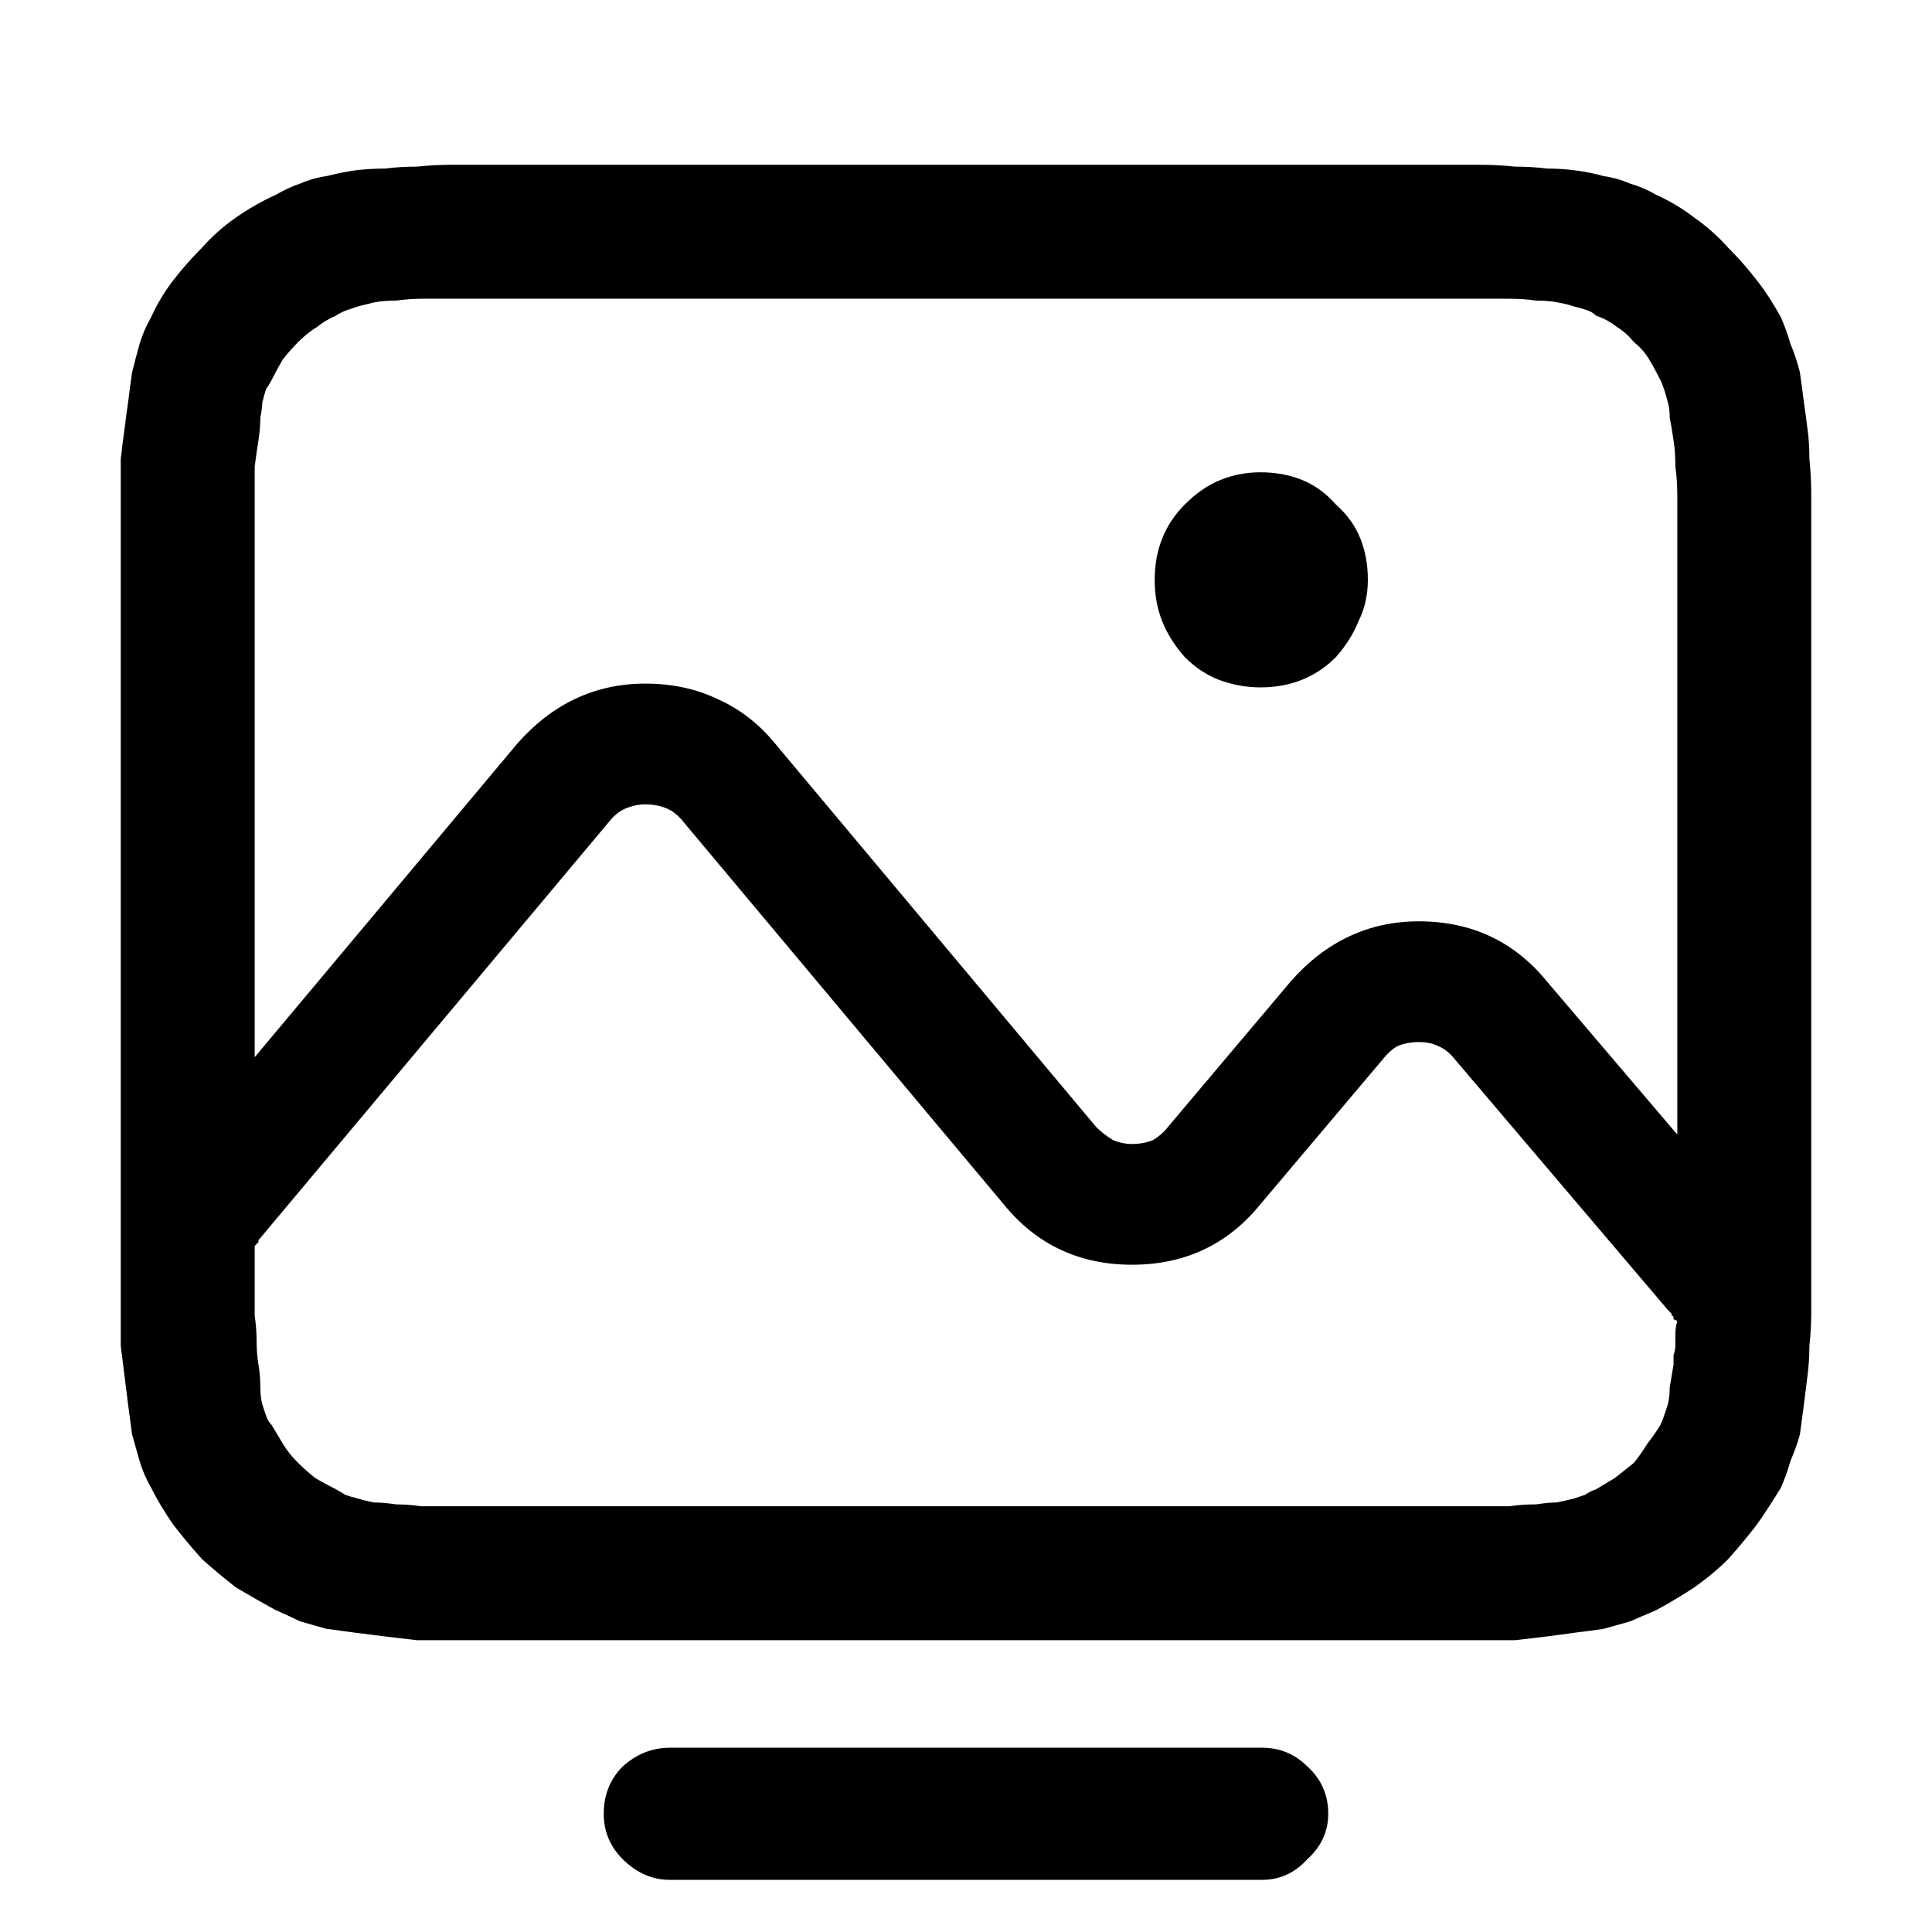
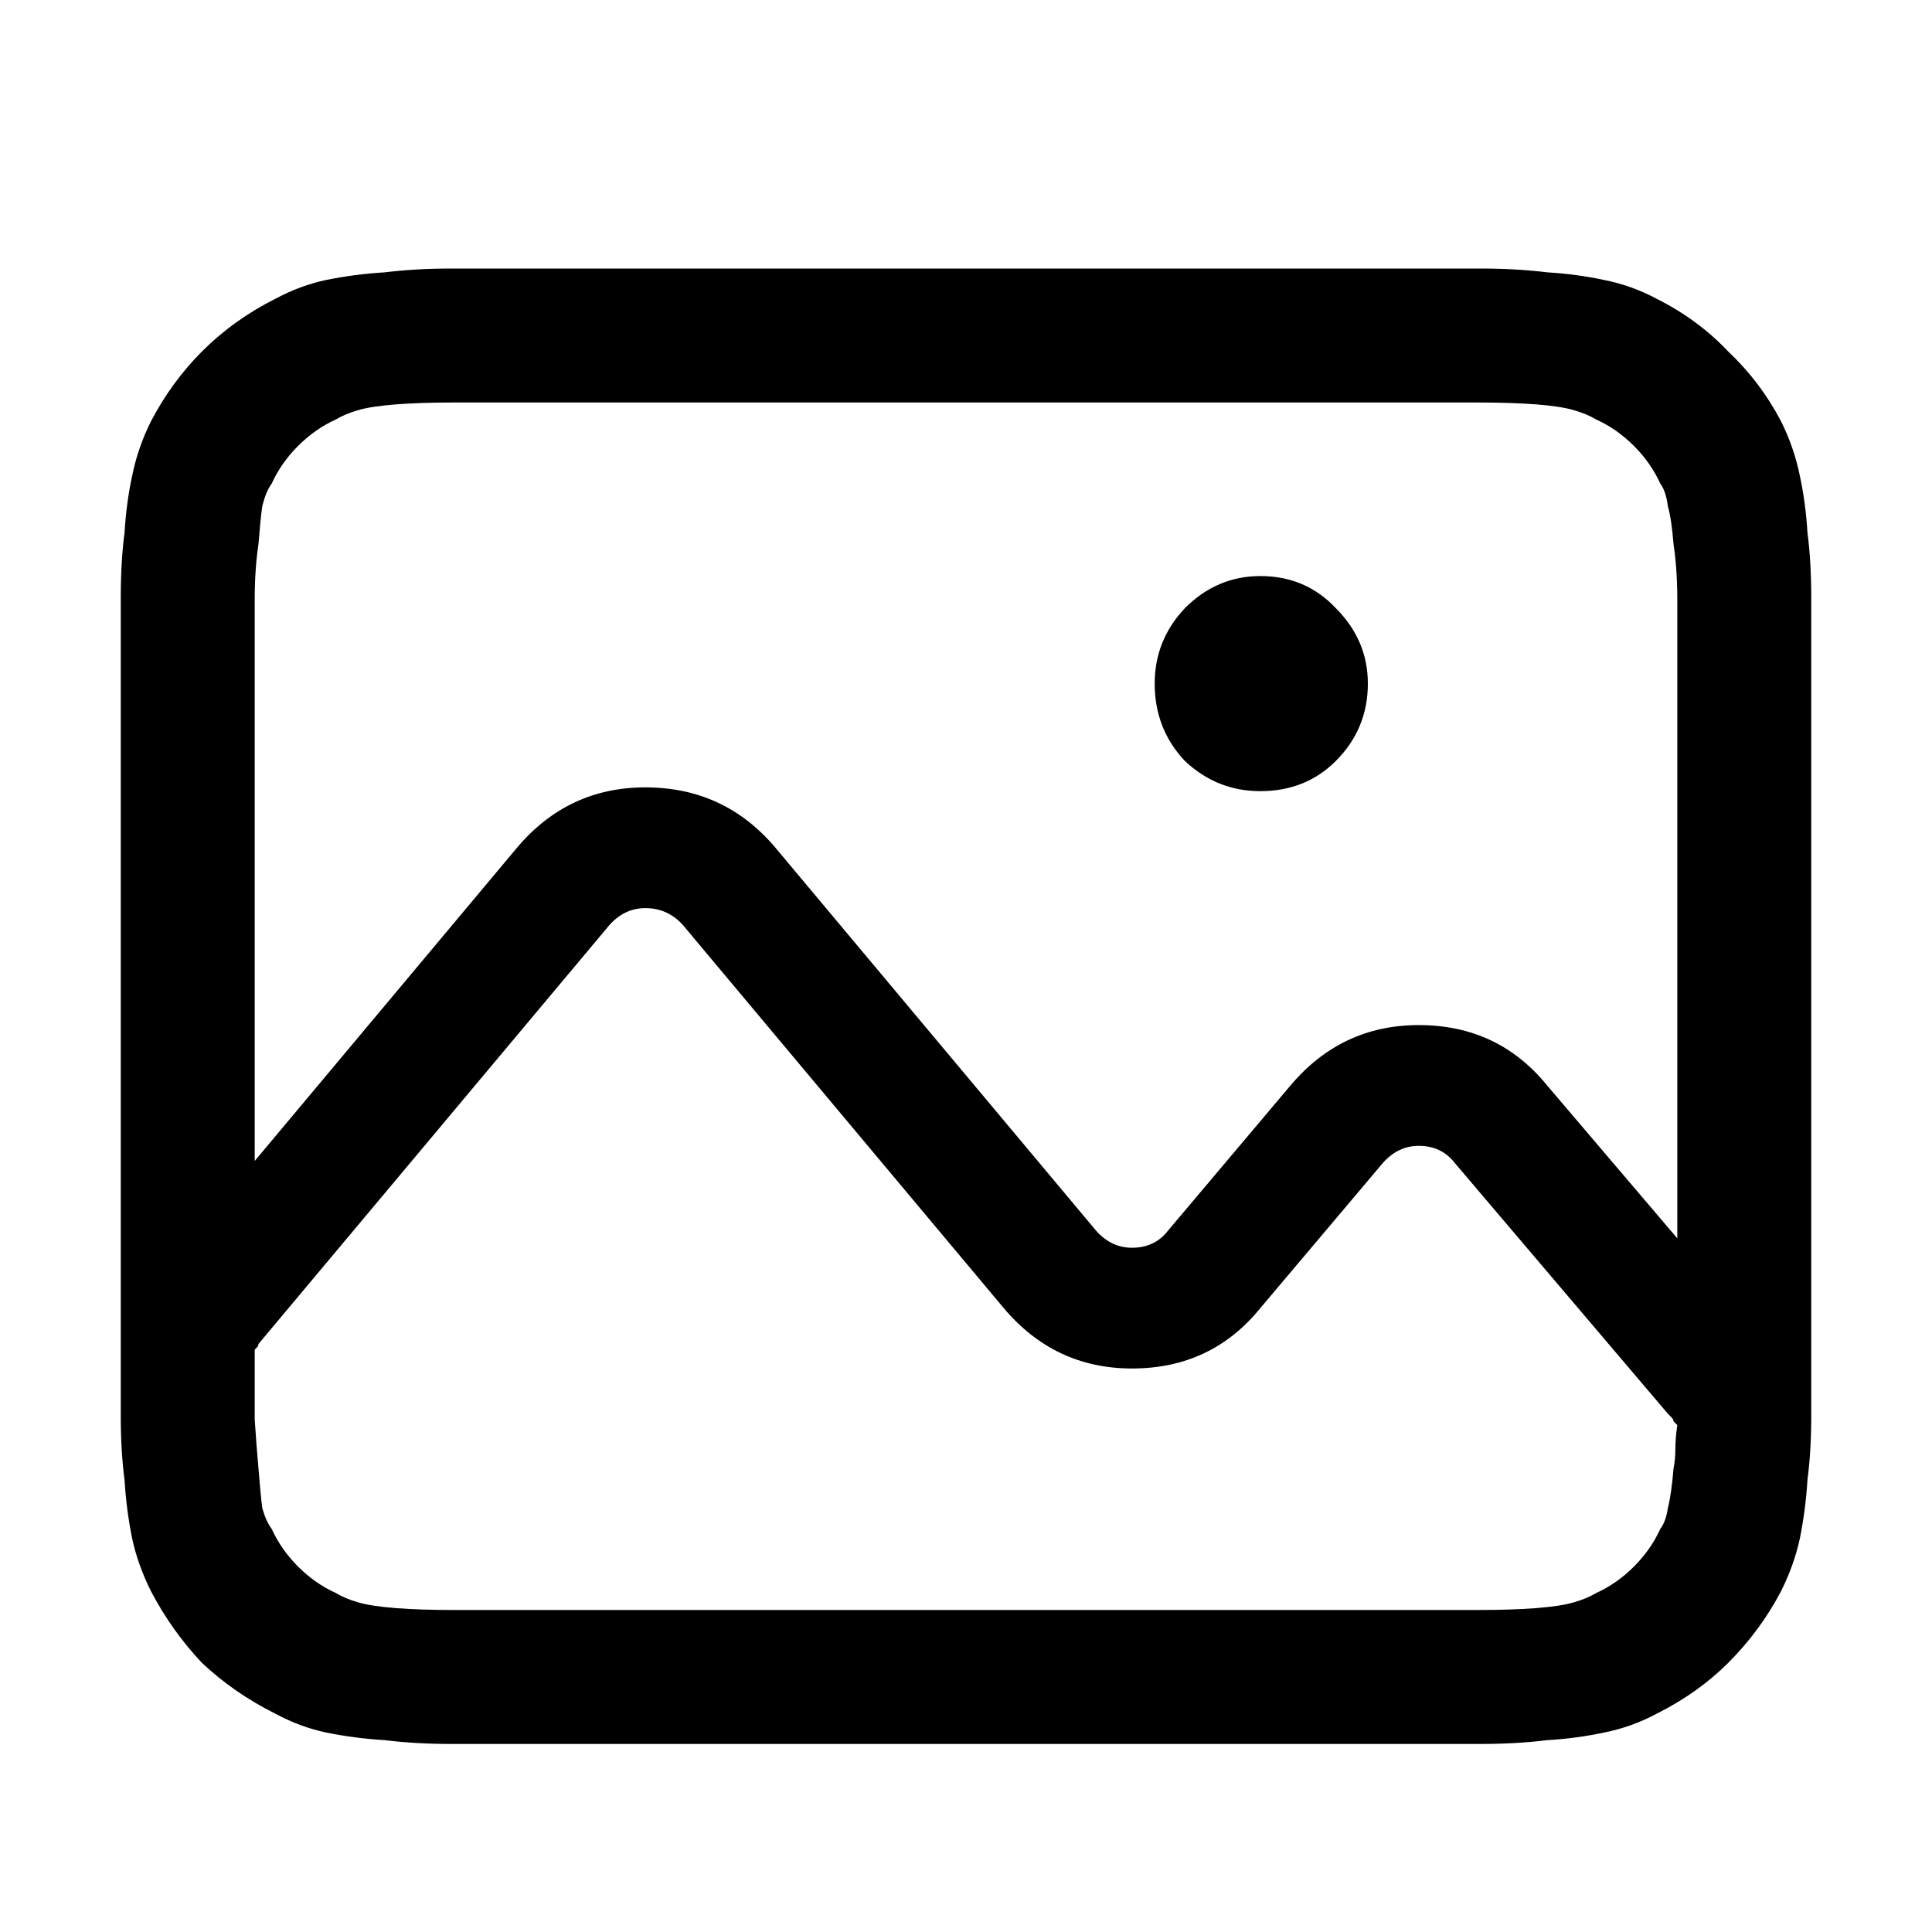
<svg xmlns="http://www.w3.org/2000/svg" width="24" height="24" viewBox="0 0 24 24" fill="none">
-   <path d="M17.391 2.047C17.578 2.047 17.75 2.047 17.906 2.047C18.078 2.047 18.242 2.047 18.398 2.047C18.539 2.047 18.68 2.055 18.82 2.07C18.961 2.07 19.094 2.078 19.219 2.094C19.344 2.094 19.461 2.102 19.57 2.117C19.695 2.133 19.812 2.156 19.922 2.188C20.031 2.203 20.141 2.234 20.25 2.281C20.359 2.312 20.469 2.359 20.578 2.422C20.75 2.5 20.906 2.594 21.047 2.703C21.203 2.812 21.344 2.938 21.469 3.078C21.594 3.203 21.711 3.336 21.82 3.477C21.93 3.617 22.031 3.773 22.125 3.945C22.172 4.055 22.211 4.164 22.242 4.273C22.289 4.383 22.328 4.5 22.359 4.625C22.375 4.734 22.391 4.852 22.406 4.977C22.422 5.086 22.438 5.203 22.453 5.328C22.469 5.438 22.477 5.562 22.477 5.703C22.492 5.844 22.5 5.992 22.5 6.148C22.5 6.289 22.5 6.445 22.5 6.617C22.5 6.773 22.5 6.945 22.5 7.133V15.289C22.5 15.461 22.5 15.633 22.5 15.805C22.5 15.977 22.5 16.141 22.5 16.297C22.5 16.438 22.492 16.578 22.477 16.719C22.477 16.844 22.469 16.969 22.453 17.094C22.438 17.219 22.422 17.344 22.406 17.469C22.391 17.578 22.375 17.695 22.359 17.82C22.328 17.93 22.289 18.039 22.242 18.148C22.211 18.258 22.172 18.367 22.125 18.477C22.031 18.633 21.93 18.789 21.82 18.945C21.711 19.086 21.594 19.227 21.469 19.367C21.344 19.492 21.203 19.609 21.047 19.719C20.906 19.812 20.75 19.906 20.578 20C20.469 20.047 20.359 20.094 20.25 20.141C20.141 20.172 20.031 20.203 19.922 20.234C19.812 20.25 19.695 20.266 19.57 20.281C19.461 20.297 19.344 20.312 19.219 20.328C19.094 20.344 18.961 20.359 18.82 20.375C18.68 20.375 18.539 20.375 18.398 20.375C18.242 20.375 18.078 20.375 17.906 20.375C17.75 20.375 17.578 20.375 17.391 20.375H6.609C6.422 20.375 6.242 20.375 6.07 20.375C5.898 20.375 5.742 20.375 5.602 20.375C5.461 20.375 5.32 20.375 5.18 20.375C5.039 20.359 4.906 20.344 4.781 20.328C4.656 20.312 4.531 20.297 4.406 20.281C4.297 20.266 4.18 20.25 4.055 20.234C3.945 20.203 3.836 20.172 3.727 20.141C3.633 20.094 3.531 20.047 3.422 20C3.25 19.906 3.086 19.812 2.93 19.719C2.789 19.609 2.648 19.492 2.508 19.367C2.383 19.227 2.266 19.086 2.156 18.945C2.047 18.789 1.953 18.633 1.875 18.477C1.812 18.367 1.766 18.258 1.734 18.148C1.703 18.039 1.672 17.93 1.641 17.82C1.625 17.695 1.609 17.578 1.594 17.469C1.578 17.344 1.562 17.219 1.547 17.094C1.531 16.969 1.516 16.844 1.5 16.719C1.5 16.578 1.5 16.438 1.5 16.297C1.5 16.141 1.5 15.977 1.5 15.805C1.5 15.633 1.5 15.461 1.5 15.289V7.133C1.5 6.945 1.5 6.773 1.5 6.617C1.5 6.445 1.5 6.289 1.5 6.148C1.5 5.992 1.5 5.844 1.5 5.703C1.516 5.562 1.531 5.438 1.547 5.328C1.562 5.203 1.578 5.086 1.594 4.977C1.609 4.852 1.625 4.734 1.641 4.625C1.672 4.5 1.703 4.383 1.734 4.273C1.766 4.164 1.812 4.055 1.875 3.945C1.953 3.773 2.047 3.617 2.156 3.477C2.266 3.336 2.383 3.203 2.508 3.078C2.633 2.938 2.773 2.812 2.93 2.703C3.086 2.594 3.25 2.5 3.422 2.422C3.531 2.359 3.633 2.312 3.727 2.281C3.836 2.234 3.945 2.203 4.055 2.188C4.18 2.156 4.297 2.133 4.406 2.117C4.531 2.102 4.656 2.094 4.781 2.094C4.906 2.078 5.039 2.07 5.18 2.07C5.32 2.055 5.461 2.047 5.602 2.047C5.742 2.047 5.898 2.047 6.07 2.047C6.242 2.047 6.422 2.047 6.609 2.047H17.391ZM8.484 10.203C8.422 10.125 8.352 10.07 8.273 10.039C8.195 10.008 8.109 9.992 8.016 9.992C7.938 9.992 7.859 10.008 7.781 10.039C7.703 10.07 7.633 10.125 7.57 10.203L3.211 15.406C3.211 15.406 3.211 15.414 3.211 15.43C3.211 15.43 3.203 15.438 3.188 15.453C3.188 15.453 3.18 15.461 3.164 15.477C3.164 15.633 3.164 15.789 3.164 15.945C3.164 16.086 3.164 16.219 3.164 16.344C3.18 16.453 3.188 16.562 3.188 16.672C3.188 16.766 3.195 16.859 3.211 16.953C3.227 17.047 3.234 17.141 3.234 17.234C3.234 17.312 3.242 17.383 3.258 17.445C3.273 17.492 3.289 17.539 3.305 17.586C3.32 17.633 3.344 17.672 3.375 17.703C3.422 17.781 3.469 17.859 3.516 17.938C3.562 18.016 3.625 18.094 3.703 18.172C3.766 18.234 3.836 18.297 3.914 18.359C3.992 18.406 4.078 18.453 4.172 18.5C4.203 18.516 4.242 18.539 4.289 18.57C4.336 18.586 4.391 18.602 4.453 18.617C4.5 18.633 4.562 18.648 4.641 18.664C4.719 18.664 4.812 18.672 4.922 18.688C5.016 18.688 5.117 18.695 5.227 18.711C5.352 18.711 5.484 18.711 5.625 18.711C5.75 18.711 5.891 18.711 6.047 18.711C6.219 18.711 6.406 18.711 6.609 18.711H17.391C17.594 18.711 17.773 18.711 17.93 18.711C18.086 18.711 18.234 18.711 18.375 18.711C18.516 18.711 18.641 18.711 18.75 18.711C18.859 18.695 18.969 18.688 19.078 18.688C19.188 18.672 19.273 18.664 19.336 18.664C19.414 18.648 19.484 18.633 19.547 18.617C19.594 18.602 19.641 18.586 19.688 18.57C19.734 18.539 19.781 18.516 19.828 18.5C19.906 18.453 19.984 18.406 20.062 18.359C20.141 18.297 20.219 18.234 20.297 18.172C20.359 18.094 20.414 18.016 20.461 17.938C20.523 17.859 20.578 17.781 20.625 17.703C20.641 17.672 20.656 17.633 20.672 17.586C20.688 17.539 20.703 17.492 20.719 17.445C20.734 17.383 20.742 17.312 20.742 17.234C20.758 17.141 20.773 17.047 20.789 16.953C20.789 16.906 20.789 16.867 20.789 16.836C20.805 16.789 20.812 16.75 20.812 16.719C20.812 16.672 20.812 16.625 20.812 16.578C20.812 16.516 20.82 16.461 20.836 16.414C20.82 16.398 20.805 16.391 20.789 16.391C20.789 16.375 20.789 16.367 20.789 16.367C20.789 16.352 20.781 16.344 20.766 16.344C20.766 16.328 20.766 16.32 20.766 16.32L20.719 16.273L18.07 13.156C18.008 13.078 17.938 13.023 17.859 12.992C17.797 12.961 17.719 12.945 17.625 12.945C17.531 12.945 17.445 12.961 17.367 12.992C17.305 13.023 17.242 13.078 17.18 13.156L15.656 14.961C15.453 15.211 15.219 15.398 14.953 15.523C14.688 15.648 14.391 15.711 14.062 15.711C13.734 15.711 13.438 15.648 13.172 15.523C12.906 15.398 12.672 15.211 12.469 14.961L8.484 10.203ZM6.609 3.711C6.406 3.711 6.227 3.711 6.07 3.711C5.914 3.711 5.766 3.711 5.625 3.711C5.484 3.711 5.359 3.711 5.25 3.711C5.141 3.711 5.031 3.719 4.922 3.734C4.812 3.734 4.719 3.742 4.641 3.758C4.578 3.773 4.516 3.789 4.453 3.805C4.406 3.82 4.359 3.836 4.312 3.852C4.266 3.867 4.219 3.891 4.172 3.922C4.094 3.953 4.016 4 3.938 4.062C3.859 4.109 3.781 4.172 3.703 4.25C3.641 4.312 3.578 4.383 3.516 4.461C3.469 4.539 3.422 4.625 3.375 4.719C3.359 4.75 3.336 4.789 3.305 4.836C3.289 4.883 3.273 4.938 3.258 5C3.258 5.047 3.25 5.109 3.234 5.188C3.234 5.266 3.227 5.359 3.211 5.469C3.195 5.562 3.18 5.672 3.164 5.797C3.164 5.906 3.164 6.031 3.164 6.172C3.164 6.297 3.164 6.445 3.164 6.617C3.164 6.773 3.164 6.945 3.164 7.133V13.133L6.422 9.242C6.641 8.992 6.883 8.805 7.148 8.68C7.414 8.555 7.703 8.492 8.016 8.492C8.344 8.492 8.641 8.555 8.906 8.68C9.188 8.805 9.43 8.992 9.633 9.242L13.617 14C13.68 14.062 13.75 14.117 13.828 14.164C13.906 14.195 13.984 14.211 14.062 14.211C14.156 14.211 14.242 14.195 14.32 14.164C14.398 14.117 14.461 14.062 14.508 14L16.031 12.195C16.25 11.945 16.492 11.758 16.758 11.633C17.023 11.508 17.312 11.445 17.625 11.445C17.953 11.445 18.25 11.508 18.516 11.633C18.781 11.758 19.016 11.945 19.219 12.195L20.836 14.094V7.133C20.836 6.945 20.836 6.773 20.836 6.617C20.836 6.445 20.836 6.297 20.836 6.172C20.836 6.031 20.828 5.906 20.812 5.797C20.812 5.672 20.805 5.562 20.789 5.469C20.773 5.359 20.758 5.266 20.742 5.188C20.742 5.109 20.734 5.047 20.719 5C20.703 4.938 20.688 4.883 20.672 4.836C20.656 4.789 20.641 4.75 20.625 4.719C20.578 4.625 20.531 4.539 20.484 4.461C20.438 4.383 20.375 4.312 20.297 4.25C20.234 4.172 20.164 4.109 20.086 4.062C20.008 4 19.922 3.953 19.828 3.922C19.797 3.891 19.758 3.867 19.711 3.852C19.664 3.836 19.609 3.82 19.547 3.805C19.5 3.789 19.438 3.773 19.359 3.758C19.281 3.742 19.188 3.734 19.078 3.734C18.984 3.719 18.875 3.711 18.75 3.711C18.641 3.711 18.516 3.711 18.375 3.711C18.25 3.711 18.102 3.711 17.93 3.711C17.773 3.711 17.594 3.711 17.391 3.711H6.609ZM15.656 5.867C15.844 5.867 16.016 5.898 16.172 5.961C16.328 6.023 16.469 6.125 16.594 6.266C16.734 6.391 16.836 6.531 16.898 6.688C16.961 6.844 16.992 7.016 16.992 7.203C16.992 7.391 16.953 7.562 16.875 7.719C16.812 7.875 16.719 8.023 16.594 8.164C16.469 8.289 16.328 8.383 16.172 8.445C16.016 8.508 15.844 8.539 15.656 8.539C15.484 8.539 15.312 8.508 15.141 8.445C14.984 8.383 14.844 8.289 14.719 8.164C14.594 8.023 14.5 7.875 14.438 7.719C14.375 7.562 14.344 7.391 14.344 7.203C14.344 7.016 14.375 6.844 14.438 6.688C14.5 6.531 14.594 6.391 14.719 6.266C14.859 6.125 15.008 6.023 15.164 5.961C15.32 5.898 15.484 5.867 15.656 5.867ZM15.68 21.711C15.898 21.711 16.086 21.789 16.242 21.945C16.414 22.102 16.5 22.297 16.5 22.531C16.5 22.75 16.414 22.938 16.242 23.094C16.086 23.266 15.898 23.352 15.68 23.352H8.32C8.102 23.352 7.906 23.266 7.734 23.094C7.578 22.938 7.5 22.75 7.5 22.531C7.5 22.297 7.578 22.102 7.734 21.945C7.906 21.789 8.102 21.711 8.32 21.711H15.68Z" fill="black" />
+   <path d="M17.391 3.336C17.766 3.336 18.102 3.336 18.398 3.336C18.695 3.336 18.969 3.352 19.219 3.383C19.469 3.398 19.703 3.43 19.922 3.477C20.156 3.523 20.375 3.602 20.578 3.711C20.922 3.883 21.219 4.102 21.469 4.367C21.734 4.617 21.953 4.906 22.125 5.234C22.234 5.453 22.312 5.68 22.359 5.914C22.406 6.133 22.438 6.367 22.453 6.617C22.484 6.852 22.5 7.125 22.5 7.438C22.5 7.734 22.5 8.062 22.5 8.422V16.578C22.5 16.938 22.5 17.273 22.5 17.586C22.5 17.883 22.484 18.148 22.453 18.383C22.438 18.633 22.406 18.875 22.359 19.109C22.312 19.328 22.234 19.547 22.125 19.766C21.953 20.094 21.734 20.391 21.469 20.656C21.219 20.906 20.922 21.117 20.578 21.289C20.375 21.398 20.156 21.477 19.922 21.523C19.703 21.57 19.469 21.602 19.219 21.617C18.969 21.648 18.695 21.664 18.398 21.664C18.102 21.664 17.766 21.664 17.391 21.664H6.609C6.234 21.664 5.898 21.664 5.602 21.664C5.305 21.664 5.031 21.648 4.781 21.617C4.531 21.602 4.289 21.57 4.055 21.523C3.836 21.477 3.625 21.398 3.422 21.289C3.078 21.117 2.773 20.906 2.508 20.656C2.258 20.391 2.047 20.094 1.875 19.766C1.766 19.547 1.688 19.328 1.641 19.109C1.594 18.875 1.562 18.633 1.547 18.383C1.516 18.148 1.5 17.883 1.5 17.586C1.5 17.273 1.5 16.938 1.5 16.578V8.422C1.5 8.062 1.5 7.734 1.5 7.438C1.5 7.125 1.516 6.852 1.547 6.617C1.562 6.367 1.594 6.133 1.641 5.914C1.688 5.68 1.766 5.453 1.875 5.234C2.047 4.906 2.258 4.617 2.508 4.367C2.773 4.102 3.078 3.883 3.422 3.711C3.625 3.602 3.836 3.523 4.055 3.477C4.289 3.43 4.531 3.398 4.781 3.383C5.031 3.352 5.305 3.336 5.602 3.336C5.898 3.336 6.234 3.336 6.609 3.336H17.391ZM8.484 11.492C8.359 11.352 8.203 11.281 8.016 11.281C7.844 11.281 7.695 11.352 7.57 11.492L3.211 16.695C3.211 16.711 3.203 16.727 3.188 16.742C3.188 16.742 3.18 16.75 3.164 16.766C3.164 17.094 3.164 17.383 3.164 17.633C3.18 17.867 3.195 18.07 3.211 18.242C3.227 18.445 3.242 18.609 3.258 18.734C3.289 18.844 3.328 18.93 3.375 18.992C3.453 19.164 3.562 19.32 3.703 19.461C3.844 19.602 4 19.711 4.172 19.789C4.25 19.836 4.344 19.875 4.453 19.906C4.562 19.938 4.719 19.961 4.922 19.977C5.125 19.992 5.359 20 5.625 20C5.891 20 6.219 20 6.609 20H17.391C17.781 20 18.109 20 18.375 20C18.641 20 18.875 19.992 19.078 19.977C19.281 19.961 19.438 19.938 19.547 19.906C19.656 19.875 19.75 19.836 19.828 19.789C20 19.711 20.156 19.602 20.297 19.461C20.438 19.32 20.547 19.164 20.625 18.992C20.672 18.93 20.703 18.844 20.719 18.734C20.75 18.609 20.773 18.445 20.789 18.242C20.805 18.164 20.812 18.086 20.812 18.008C20.812 17.914 20.82 17.812 20.836 17.703C20.82 17.688 20.805 17.672 20.789 17.656C20.789 17.641 20.781 17.625 20.766 17.609L20.719 17.562L18.07 14.445C17.961 14.305 17.812 14.234 17.625 14.234C17.453 14.234 17.305 14.305 17.18 14.445L15.656 16.25C15.25 16.75 14.719 17 14.062 17C13.422 17 12.891 16.75 12.469 16.25L8.484 11.492ZM6.609 5C6.219 5 5.891 5 5.625 5C5.359 5 5.125 5.008 4.922 5.023C4.719 5.039 4.562 5.062 4.453 5.094C4.344 5.125 4.25 5.164 4.172 5.211C4 5.289 3.844 5.398 3.703 5.539C3.562 5.68 3.453 5.836 3.375 6.008C3.328 6.07 3.289 6.164 3.258 6.289C3.242 6.398 3.227 6.555 3.211 6.758C3.18 6.961 3.164 7.195 3.164 7.461C3.164 7.727 3.164 8.047 3.164 8.422V14.422L6.422 10.531C6.844 10.031 7.375 9.781 8.016 9.781C8.672 9.781 9.211 10.031 9.633 10.531L13.617 15.289C13.742 15.43 13.891 15.5 14.062 15.5C14.25 15.5 14.398 15.43 14.508 15.289L16.031 13.484C16.453 12.984 16.984 12.734 17.625 12.734C18.281 12.734 18.812 12.984 19.219 13.484L20.836 15.383V8.422C20.836 8.047 20.836 7.727 20.836 7.461C20.836 7.195 20.82 6.961 20.789 6.758C20.773 6.555 20.75 6.398 20.719 6.289C20.703 6.164 20.672 6.07 20.625 6.008C20.547 5.836 20.438 5.68 20.297 5.539C20.156 5.398 20 5.289 19.828 5.211C19.75 5.164 19.656 5.125 19.547 5.094C19.438 5.062 19.281 5.039 19.078 5.023C18.875 5.008 18.641 5 18.375 5C18.109 5 17.781 5 17.391 5H6.609ZM15.656 7.156C16.031 7.156 16.344 7.289 16.594 7.555C16.859 7.82 16.992 8.133 16.992 8.492C16.992 8.867 16.859 9.188 16.594 9.453C16.344 9.703 16.031 9.828 15.656 9.828C15.297 9.828 14.984 9.703 14.719 9.453C14.469 9.188 14.344 8.867 14.344 8.492C14.344 8.133 14.469 7.82 14.719 7.555C14.984 7.289 15.297 7.156 15.656 7.156Z" fill="black" />
</svg>
